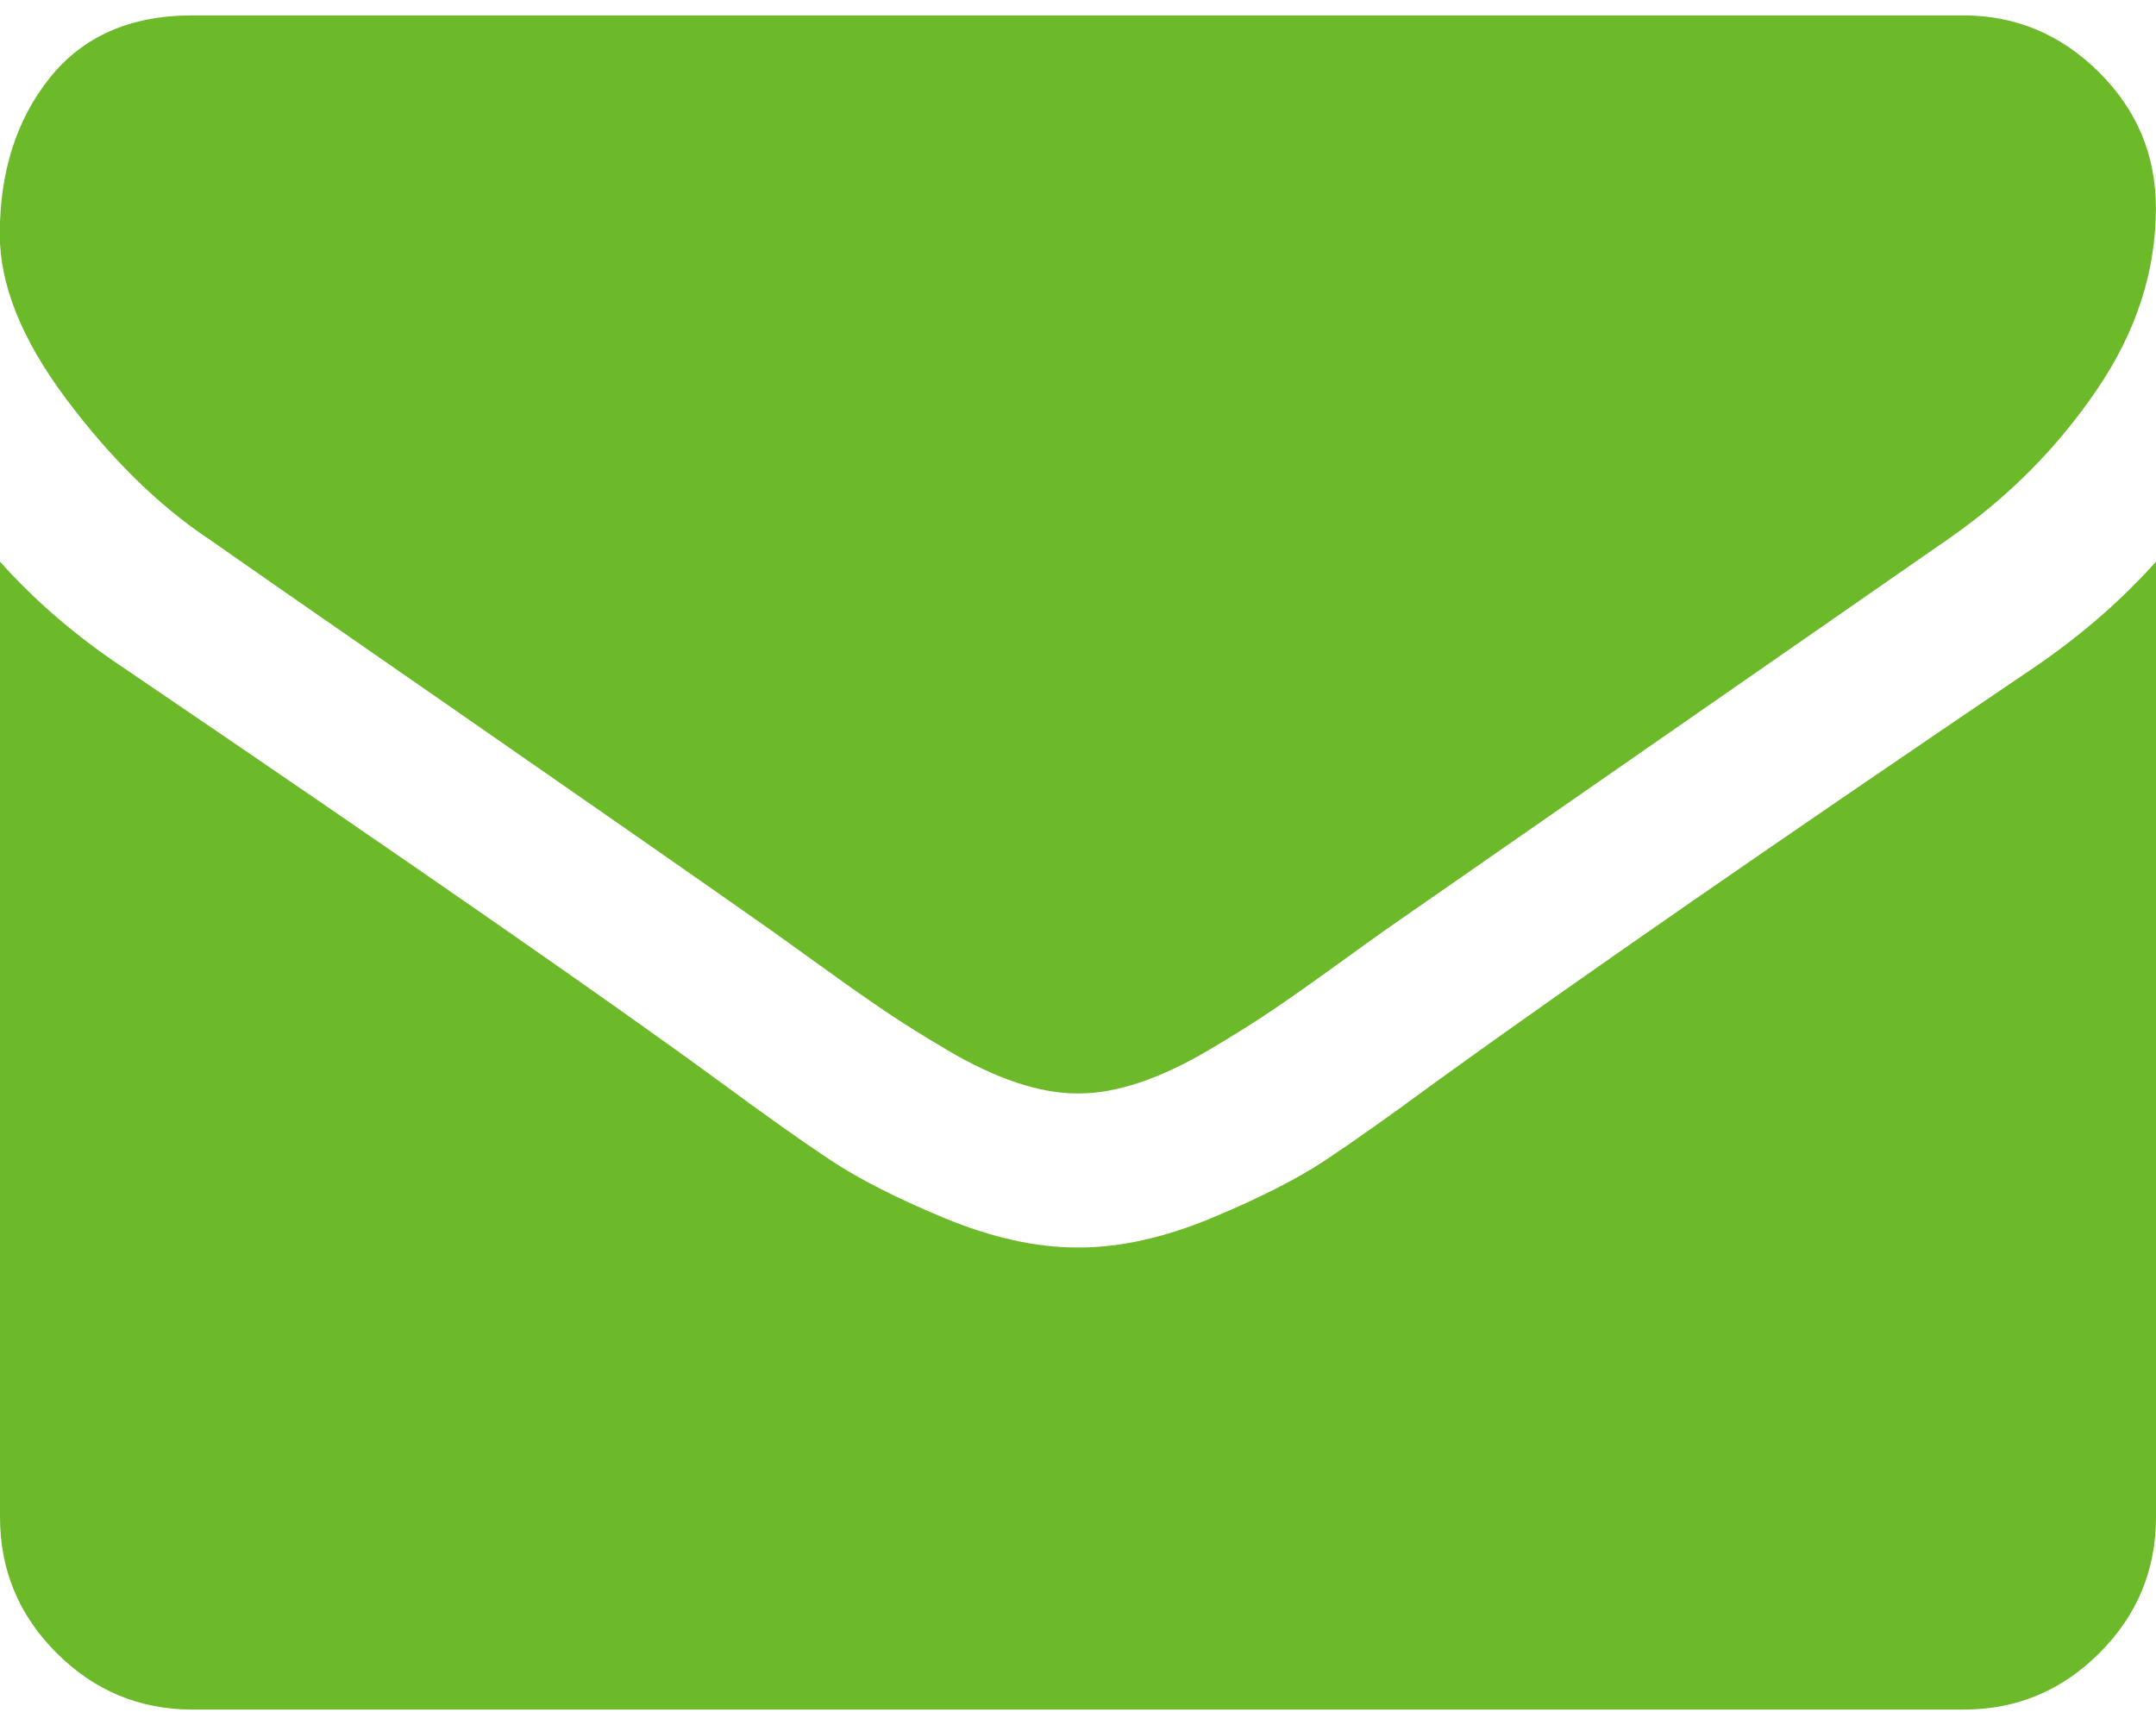
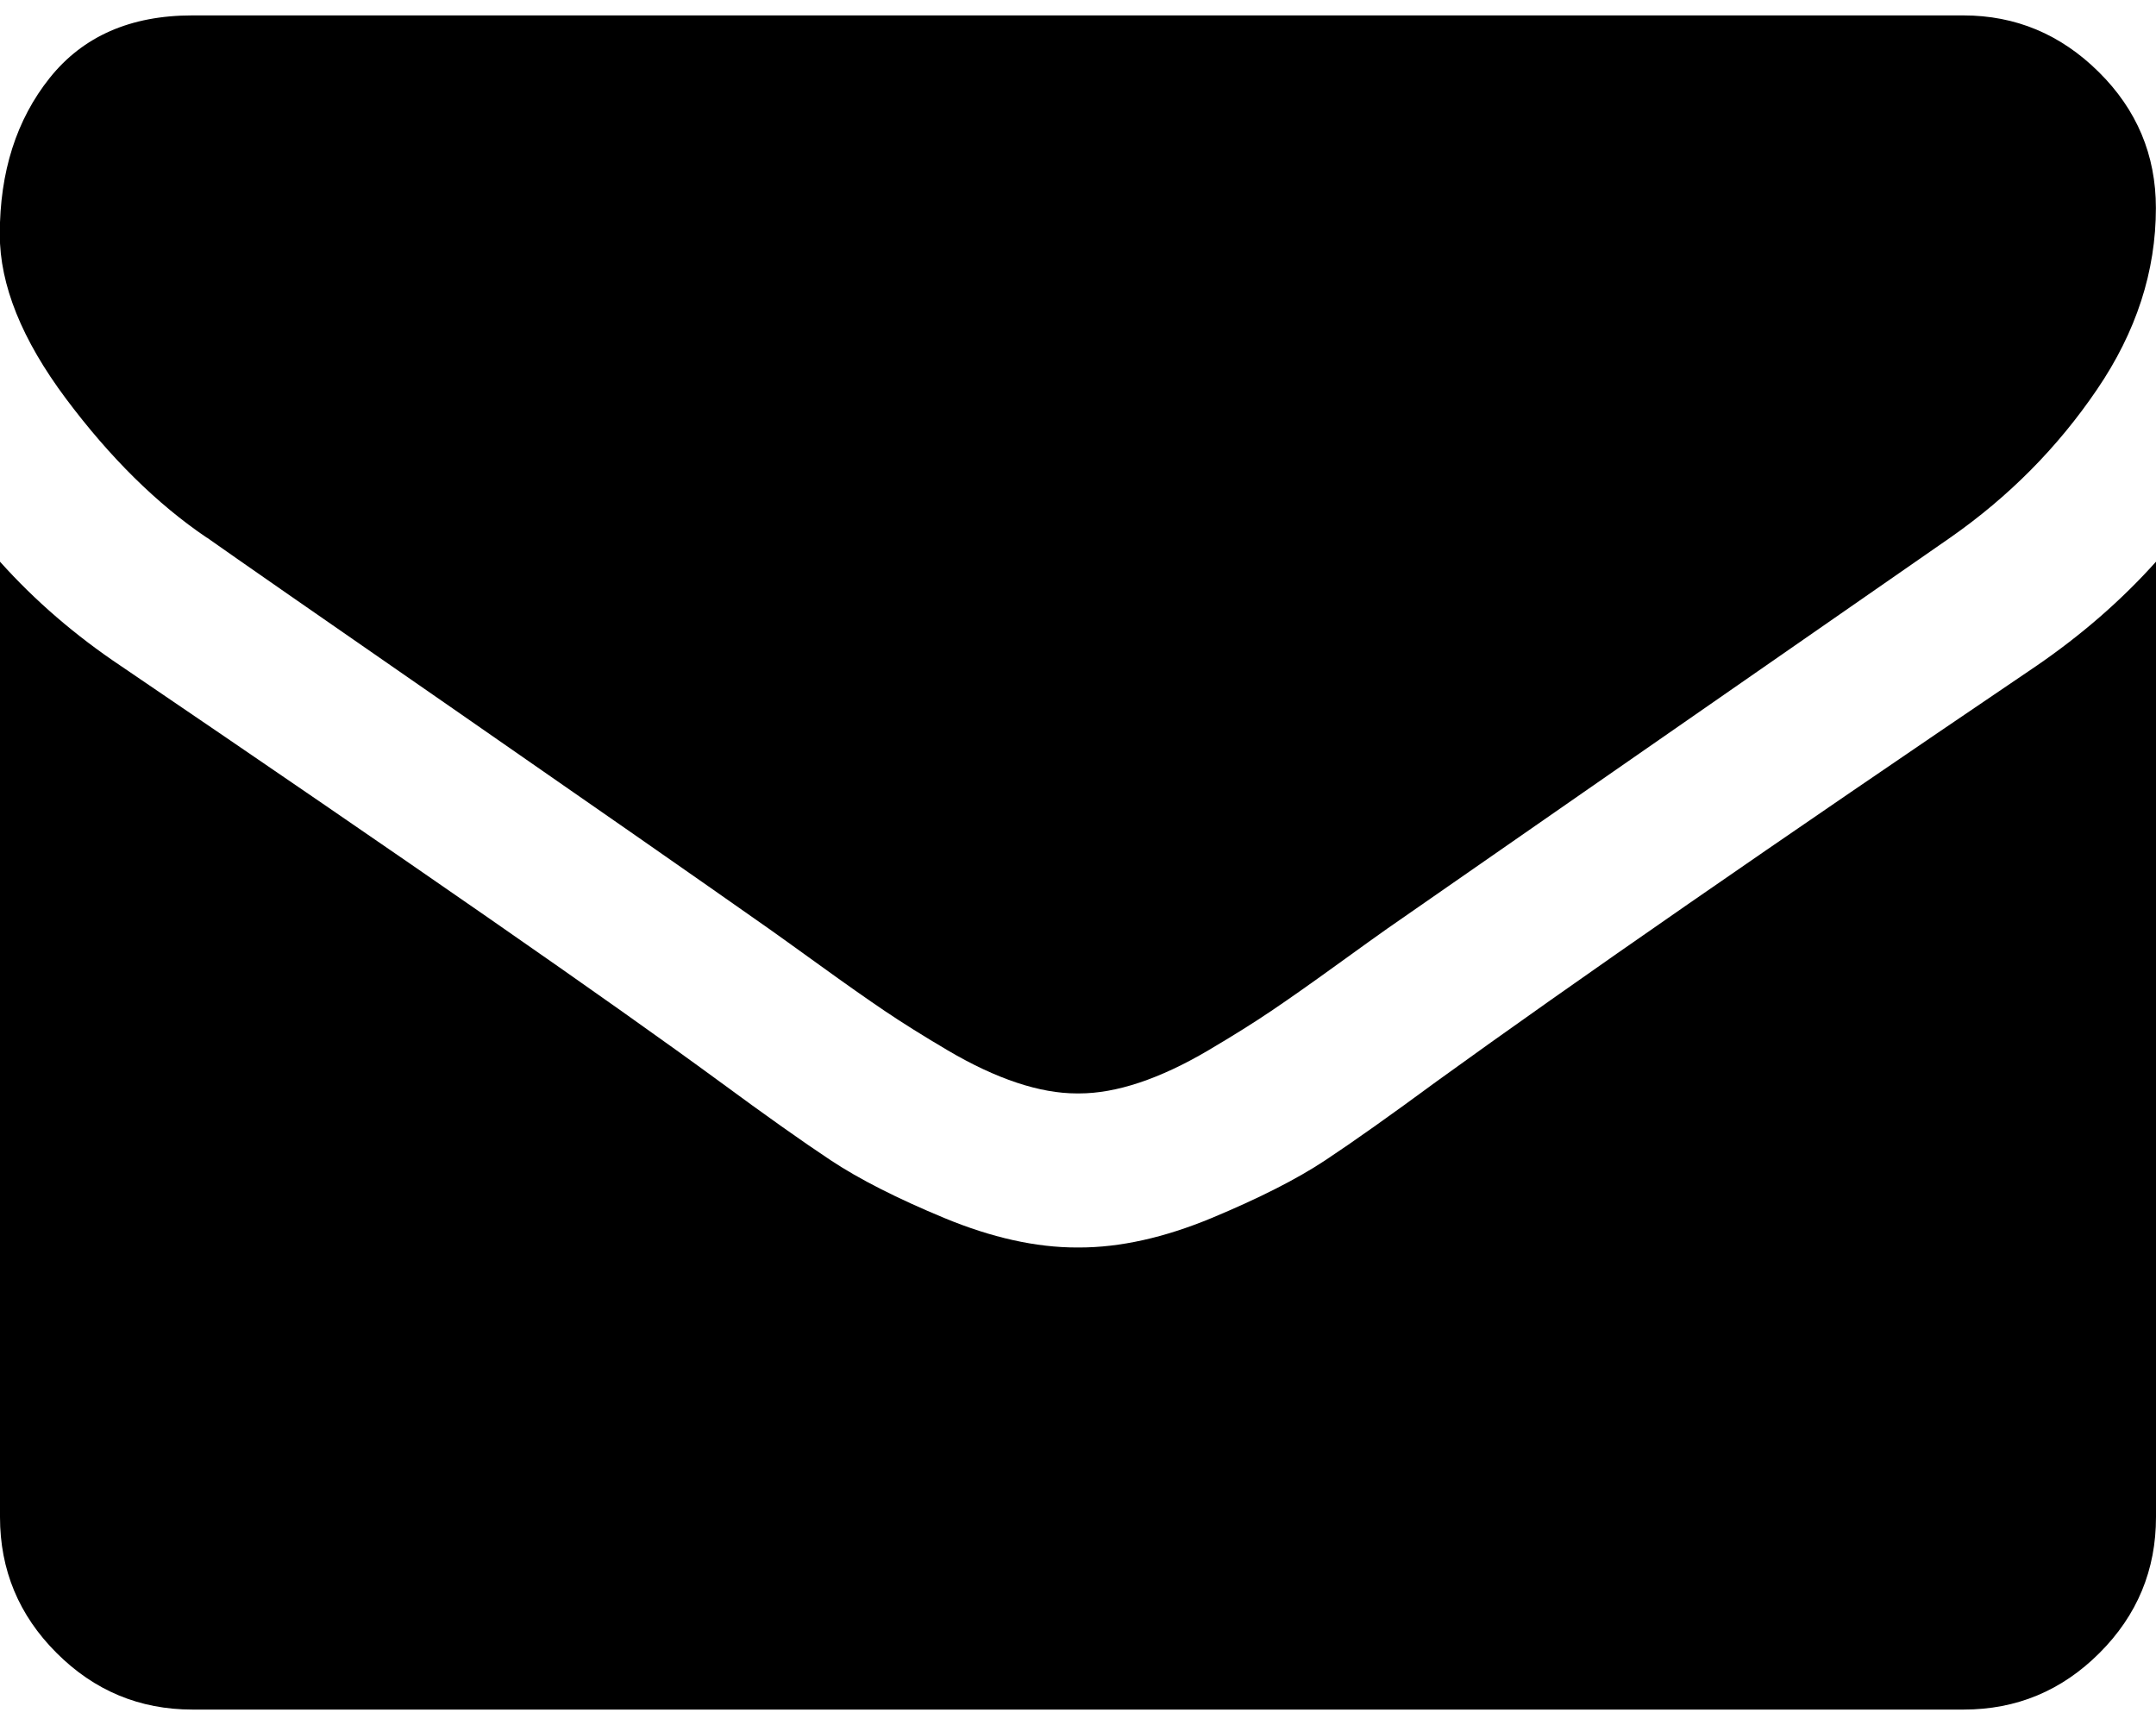
<svg xmlns="http://www.w3.org/2000/svg" version="1.1" width="20" height="16" viewBox="0,0,256,204.797">
-   <g fill="#6cb929" fill-rule="nonzero" stroke="none" stroke-width="1" stroke-linecap="butt" stroke-linejoin="miter" stroke-miterlimit="10" stroke-dasharray="" stroke-dashoffset="0" font-family="none" font-weight="none" font-size="none" text-anchor="none" style="mix-blend-mode: normal">
+   <g fill="#000000" fill-rule="nonzero" stroke="none" stroke-width="1" stroke-linecap="butt" stroke-linejoin="miter" stroke-miterlimit="10" stroke-dasharray="" stroke-dashoffset="0" font-family="none" font-weight="none" font-size="none" text-anchor="none" style="mix-blend-mode: normal">
    <g transform="translate(0,1.82756) scale(12.8,12.8)">
      <path d="M1.92,4.844c0.253,0.179 1.016,0.709 2.288,1.59c1.272,0.882 2.247,1.561 2.924,2.037c0.074,0.052 0.232,0.166 0.474,0.34c0.242,0.175 0.443,0.316 0.603,0.424c0.16,0.108 0.353,0.229 0.58,0.363c0.227,0.134 0.441,0.234 0.642,0.301c0.201,0.067 0.387,0.1 0.558,0.1h0.011h0.011c0.171,0 0.357,-0.033 0.558,-0.1c0.201,-0.067 0.415,-0.167 0.642,-0.301c0.227,-0.134 0.42,-0.255 0.58,-0.363c0.16,-0.108 0.361,-0.249 0.603,-0.424c0.242,-0.175 0.4,-0.288 0.474,-0.34c0.684,-0.476 2.426,-1.685 5.223,-3.627c0.543,-0.379 0.997,-0.837 1.361,-1.373c0.365,-0.536 0.547,-1.097 0.547,-1.685c0,-0.491 -0.177,-0.912 -0.53,-1.261c-0.353,-0.35 -0.772,-0.525 -1.256,-0.525h-16.429c-0.573,0 -1.014,0.193 -1.323,0.58c-0.309,0.387 -0.463,0.871 -0.463,1.451c0,0.469 0.205,0.977 0.614,1.524c0.409,0.547 0.845,0.977 1.306,1.289z" />
      <path d="M18.884,6.038c-2.44,1.652 -4.293,2.935 -5.558,3.85c-0.424,0.312 -0.768,0.556 -1.032,0.731c-0.264,0.175 -0.616,0.353 -1.055,0.536c-0.439,0.182 -0.848,0.273 -1.228,0.273h-0.011h-0.011c-0.379,0 -0.789,-0.091 -1.228,-0.273c-0.439,-0.182 -0.791,-0.361 -1.055,-0.536c-0.264,-0.175 -0.608,-0.419 -1.032,-0.731c-1.005,-0.737 -2.853,-2.02 -5.547,-3.85c-0.424,-0.283 -0.8,-0.606 -1.127,-0.971v8.861c0,0.491 0.175,0.912 0.525,1.261c0.35,0.35 0.77,0.525 1.261,0.525h16.429c0.491,0 0.911,-0.175 1.261,-0.525c0.35,-0.35 0.524,-0.77 0.524,-1.261v-8.861c-0.32,0.357 -0.692,0.681 -1.116,0.971z" />
    </g>
  </g>
</svg>
